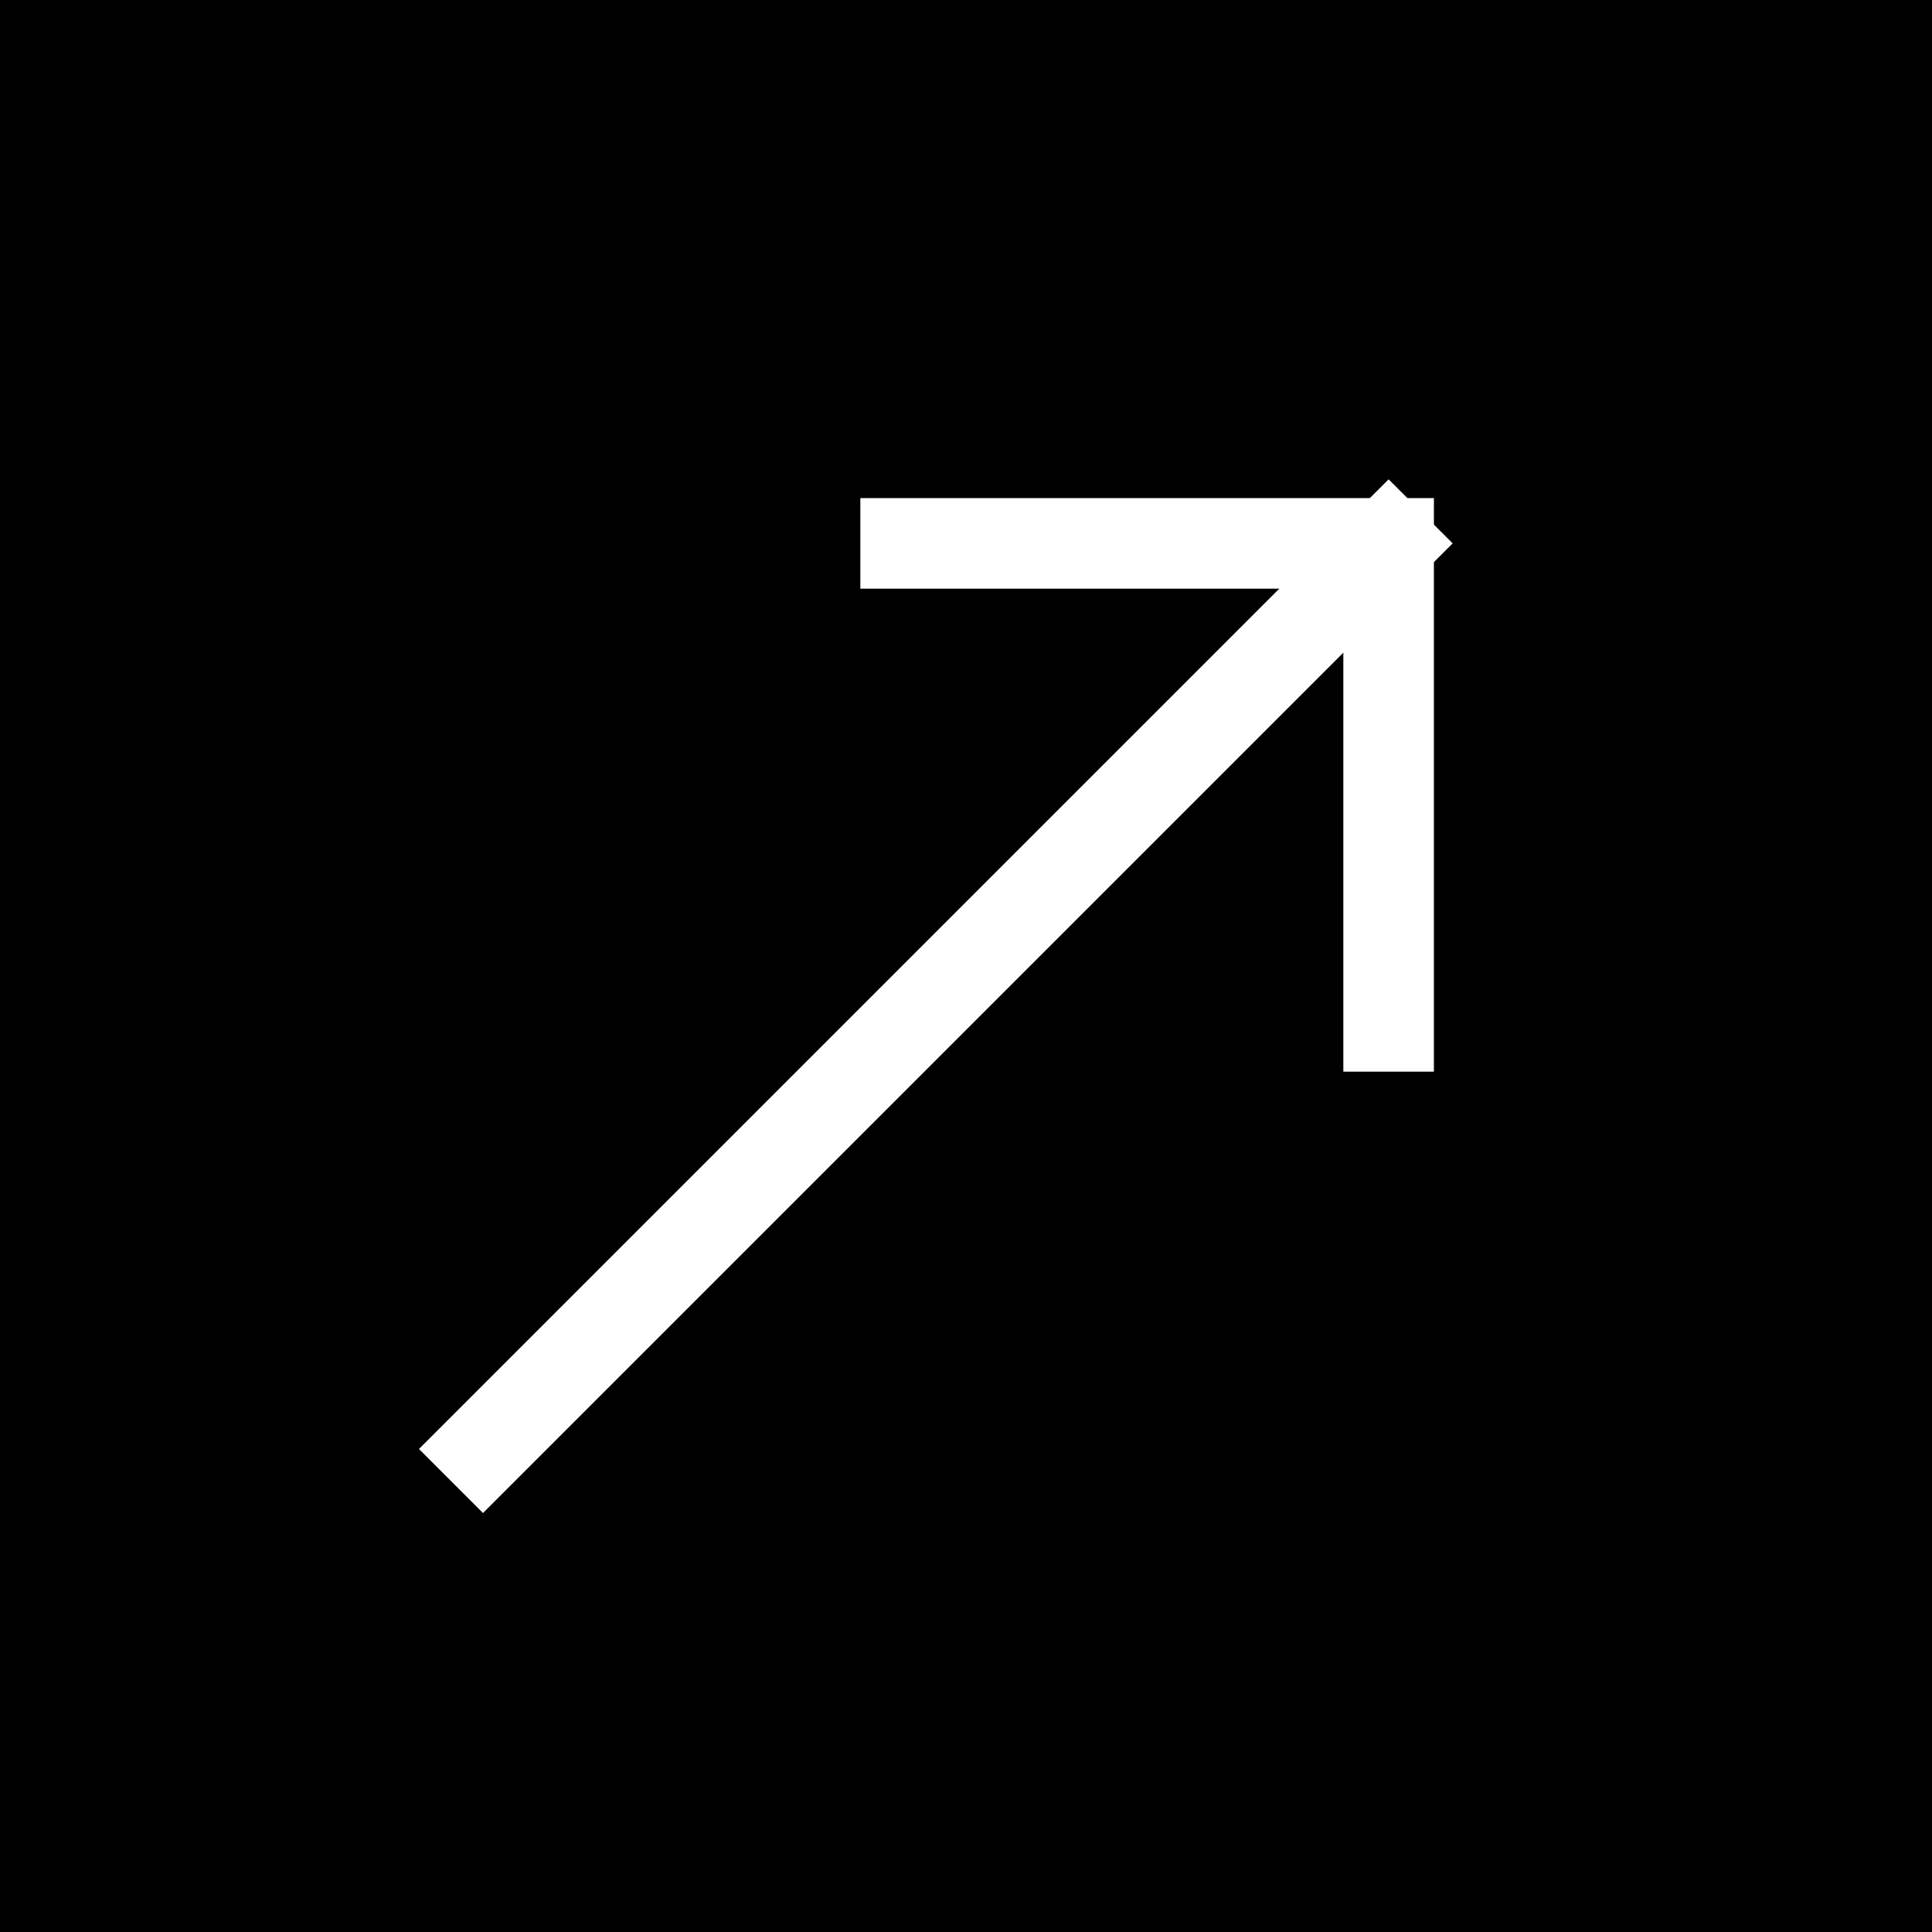
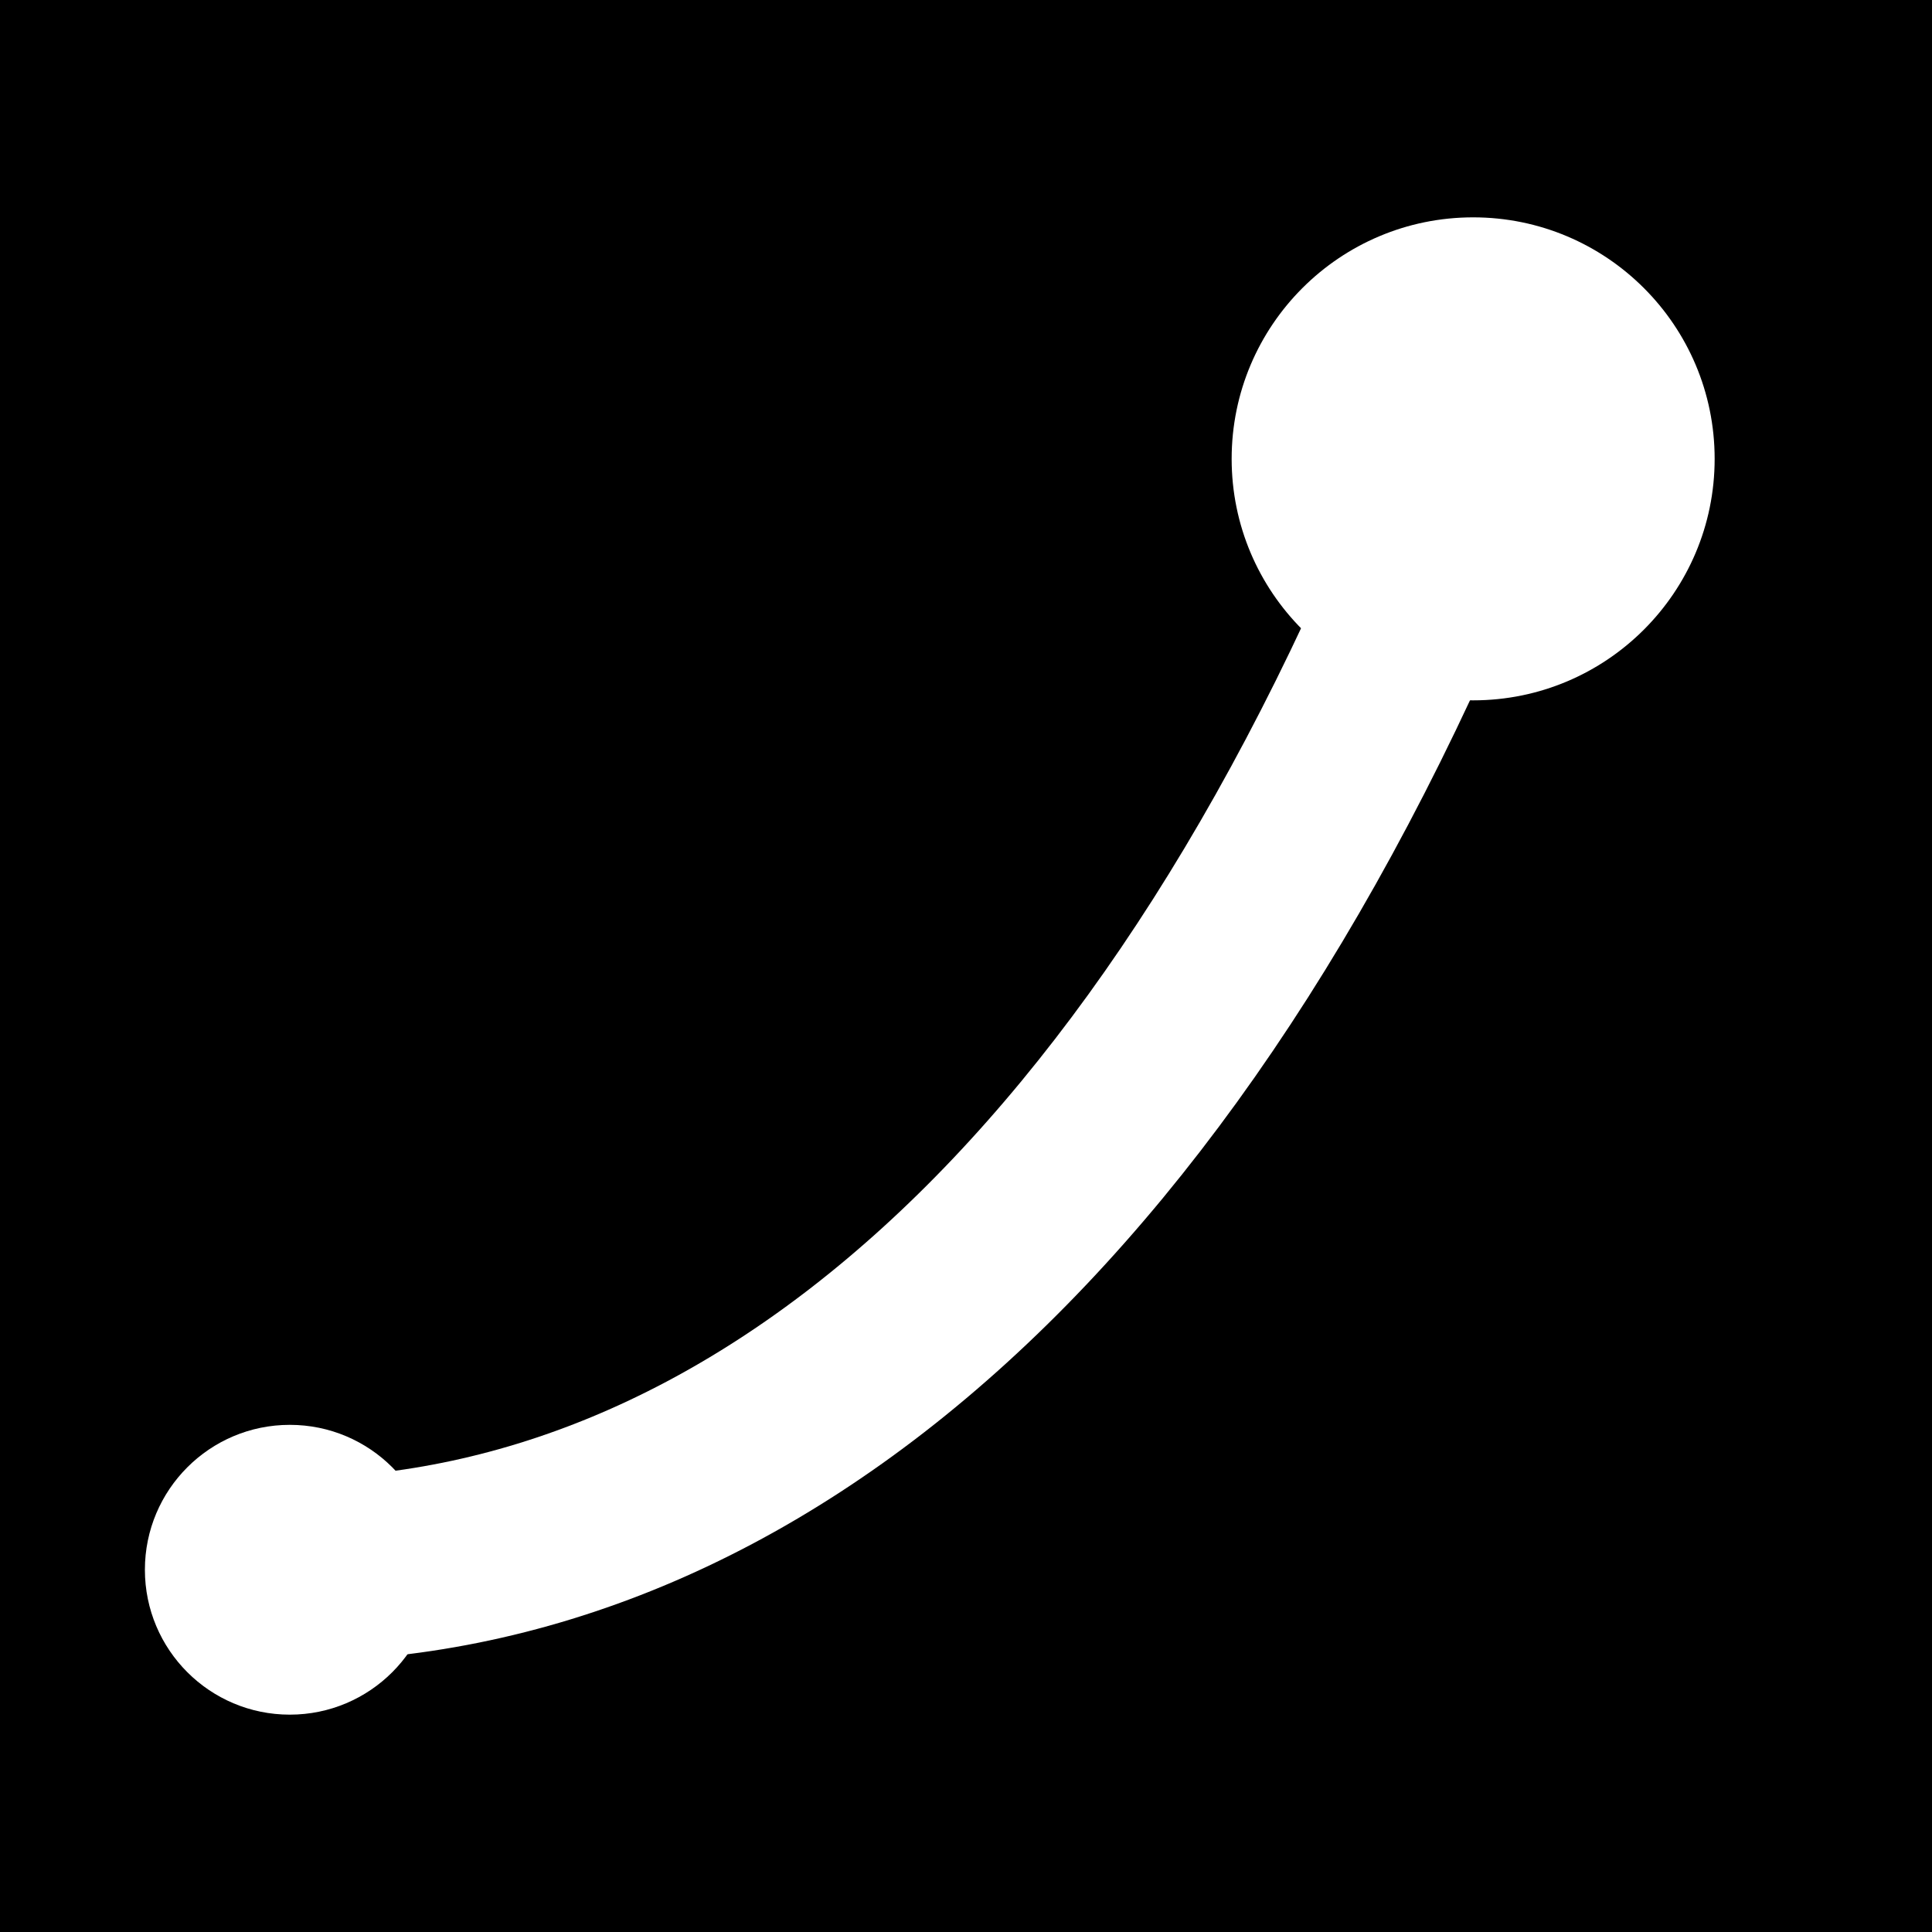
- <svg xmlns="http://www.w3.org/2000/svg" viewBox="0 0 64 64">
-   <rect width="64" height="64" fill="#000000" />
-   <g stroke="#ffffff" stroke-width="3" fill="none" stroke-linecap="square">
-     <line x1="16" y1="48" x2="46" y2="18" />
-     <polyline points="30,18 46,18 46,34" />
-   </g>
+ <svg xmlns="http://www.w3.org/2000/svg" viewBox="0 0 40 40">
+   <rect width="40" height="40" fill="#000000" />
+   <path d="M6 32.5 C 15.5 32.5, 24.5 25, 30.5 9.5" stroke="#ffffff" stroke-width="3.8" stroke-linecap="round" fill="none" />
+   <circle cx="30.5" cy="9.5" r="5" fill="#ffffff" />
+   <circle cx="6" cy="32.5" r="3" fill="#ffffff" />
</svg>
